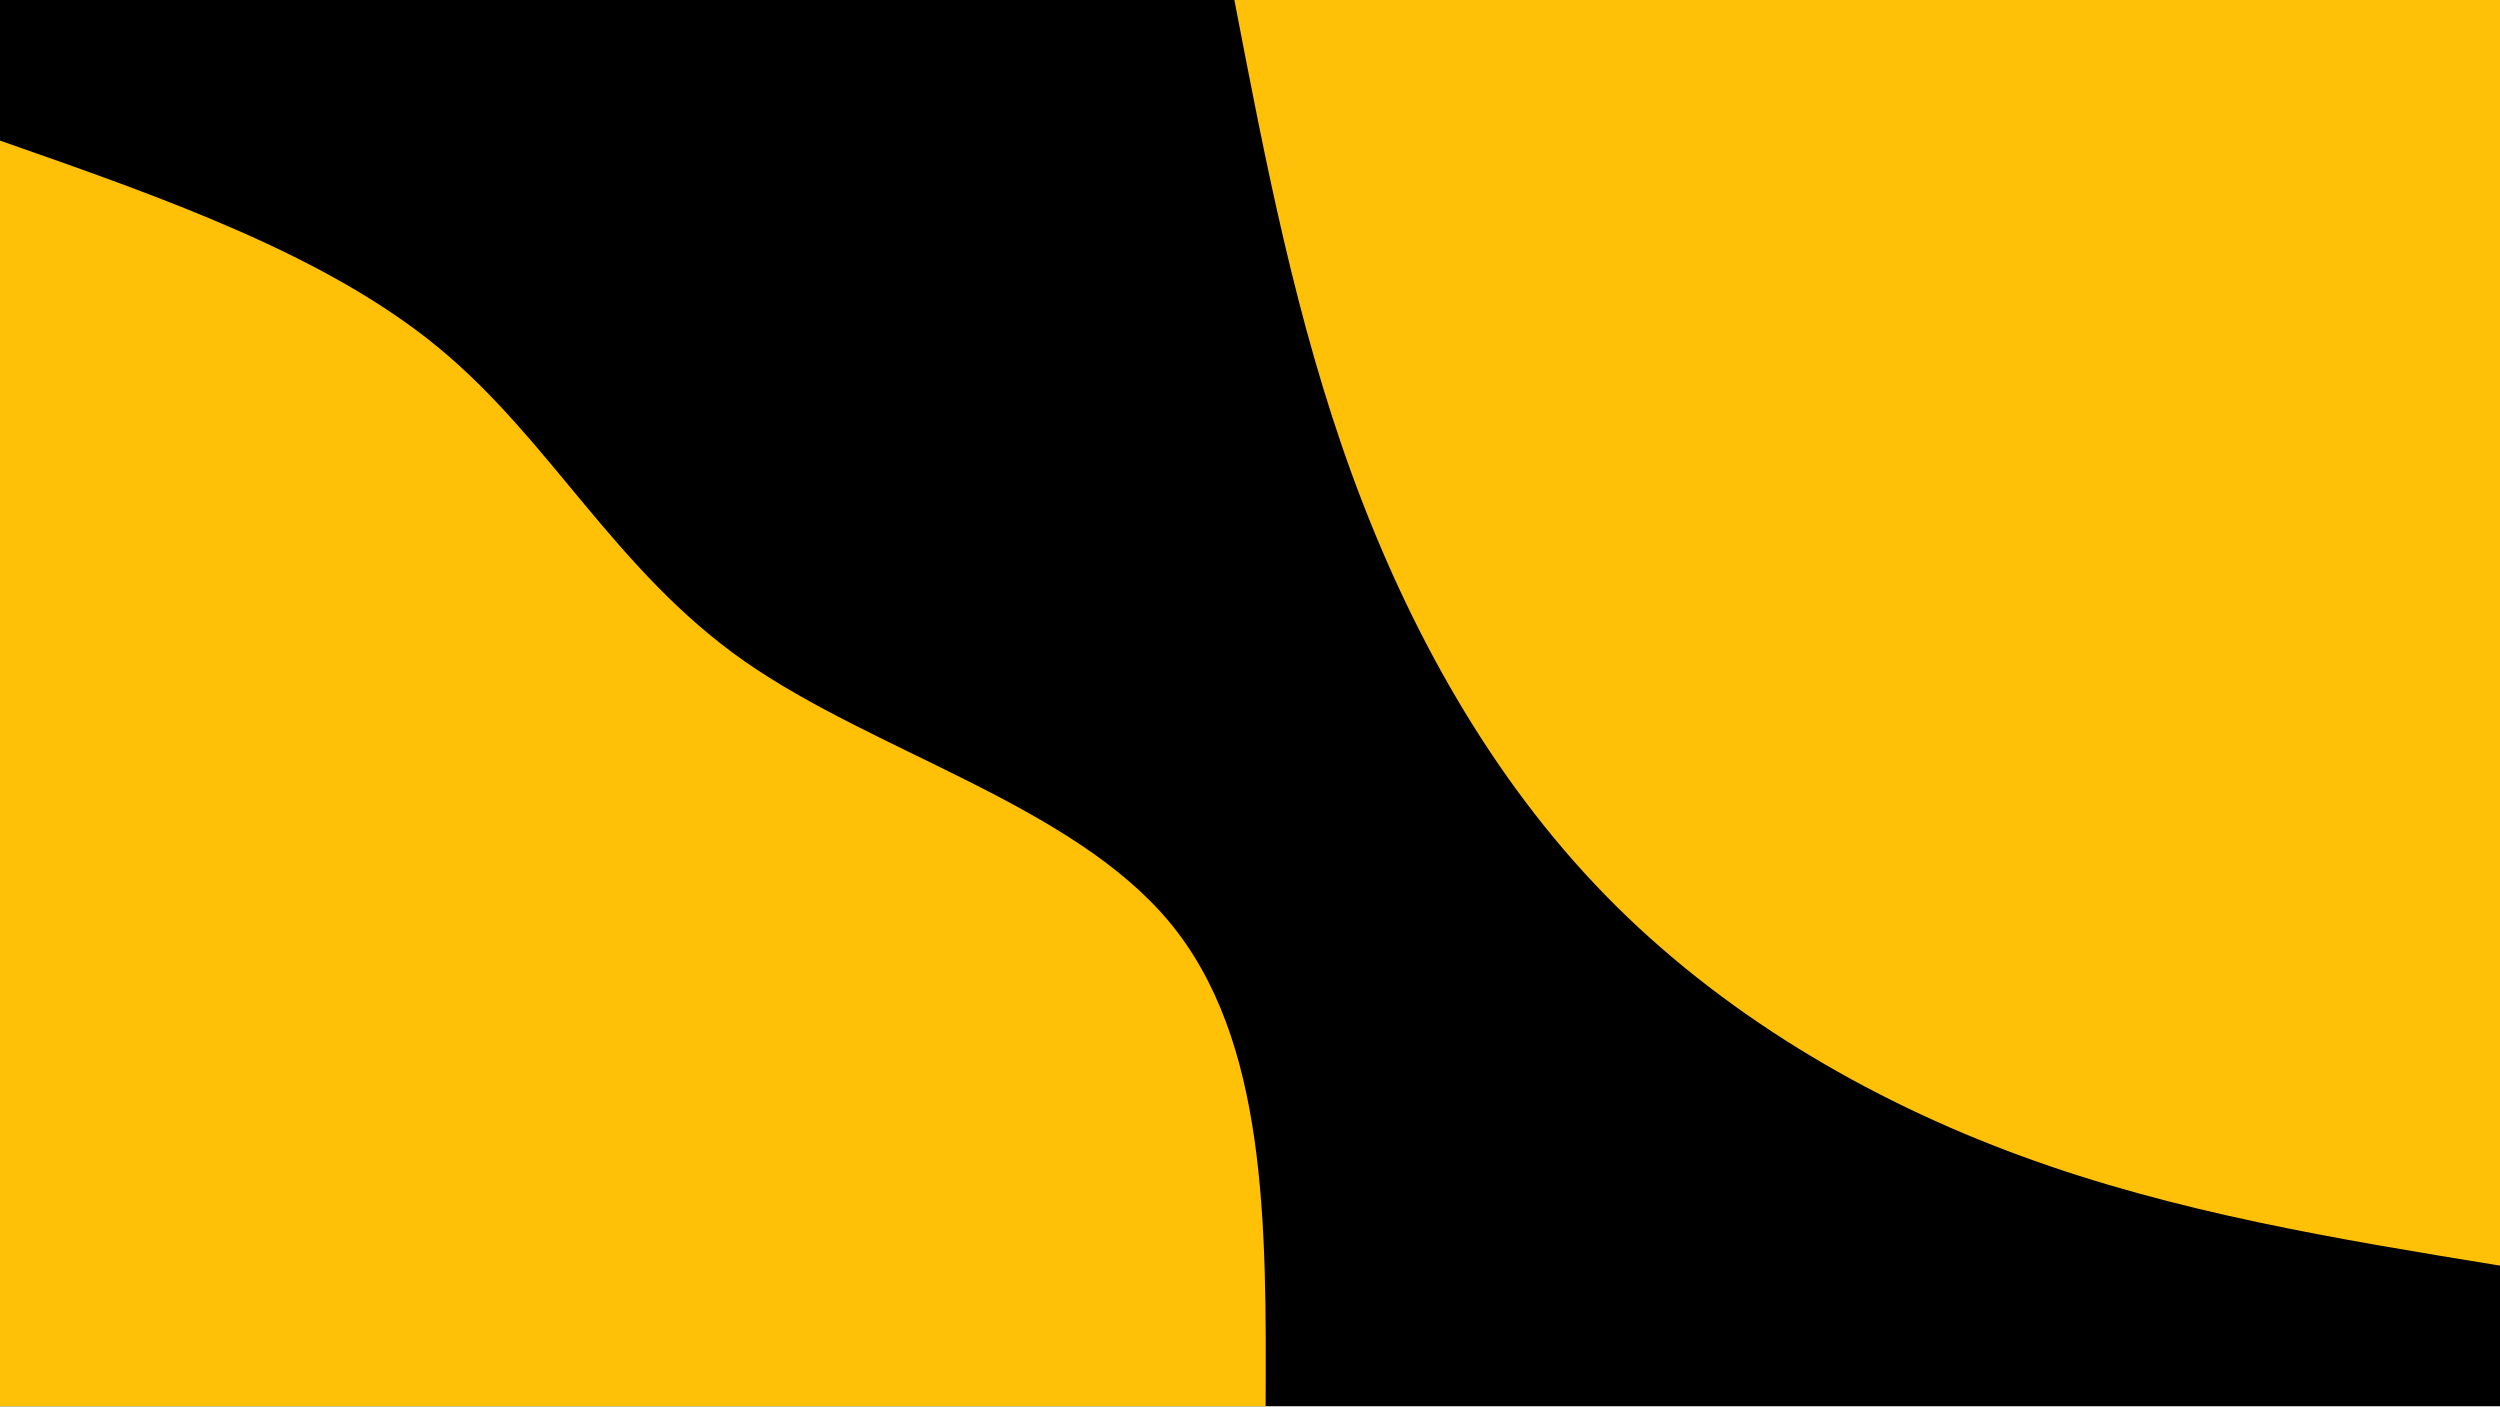
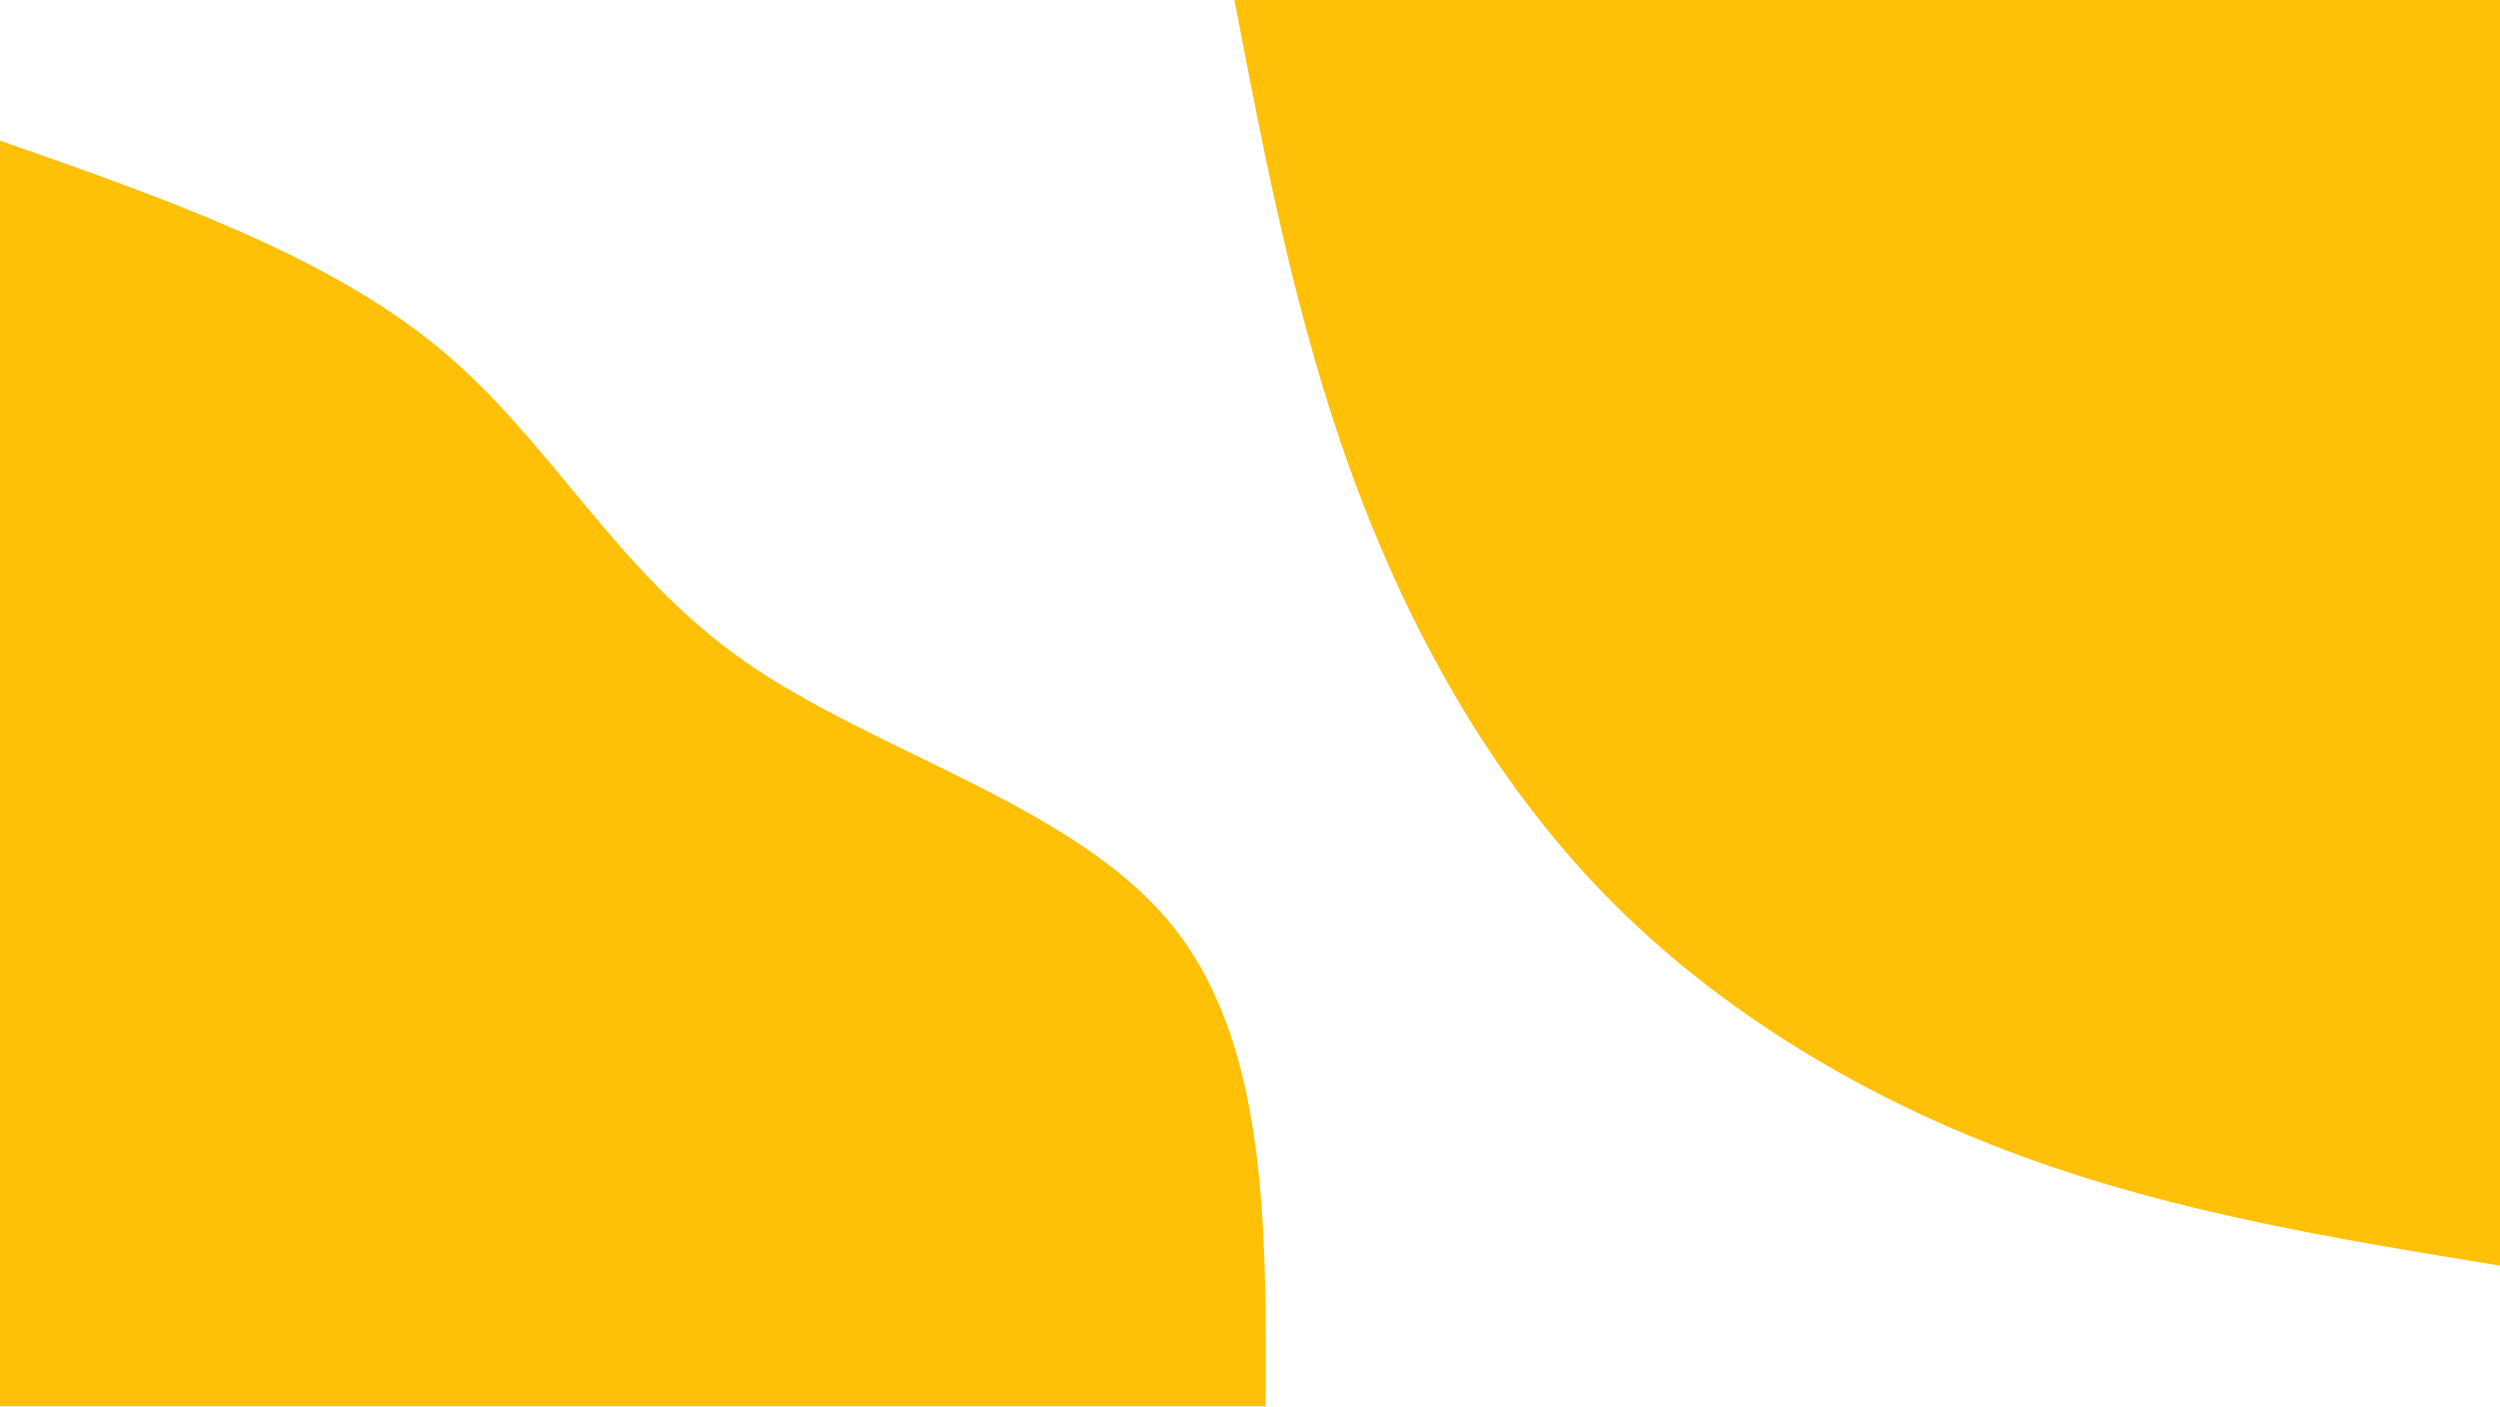
<svg xmlns="http://www.w3.org/2000/svg" id="visual" viewBox="0 0 1920 1080" width="1920" height="1080" version="1.1">
-   <rect x="0" y="0" width="1920" height="1080" fill="#000000" />
+   <rect x="0" y="0" width="1920" height="1080" fill="transparent" />
  <defs>
    <linearGradient id="grad1_0" x1="43.8%" y1="0%" x2="100%" y2="100%">
      <stop offset="14.444%" stop-color="#001220" stop-opacity="1" />
      <stop offset="85.556%" stop-color="#001220" stop-opacity="1" />
    </linearGradient>
  </defs>
  <defs>
    <linearGradient id="grad2_0" x1="0%" y1="0%" x2="56.3%" y2="100%">
      <stop offset="14.444%" stop-color="#001220" stop-opacity="1" />
      <stop offset="85.556%" stop-color="#001220" stop-opacity="1" />
    </linearGradient>
  </defs>
  <g transform="translate(1920, 0)">
    <path d="M0 972C-124.5 951.7 -249 931.4 -367.8 887.8C-486.5 844.3 -599.4 777.5 -687.3 687.3C-775.2 597.1 -838.1 483.5 -881.4 365.1C-924.7 246.6 -948.3 123.3 -972 0L0 0Z" fill="#ffc107" />
  </g>
  <g transform="translate(0, 1080)">
    <path d="M0 -972C125 -928.3 249.9 -884.6 336.8 -813C423.6 -741.4 472.2 -641.8 572 -572C671.9 -502.3 822.8 -462.3 898 -372C973.2 -281.6 972.6 -140.8 972 0L0 0Z" fill="#ffc107" />
  </g>
</svg>
